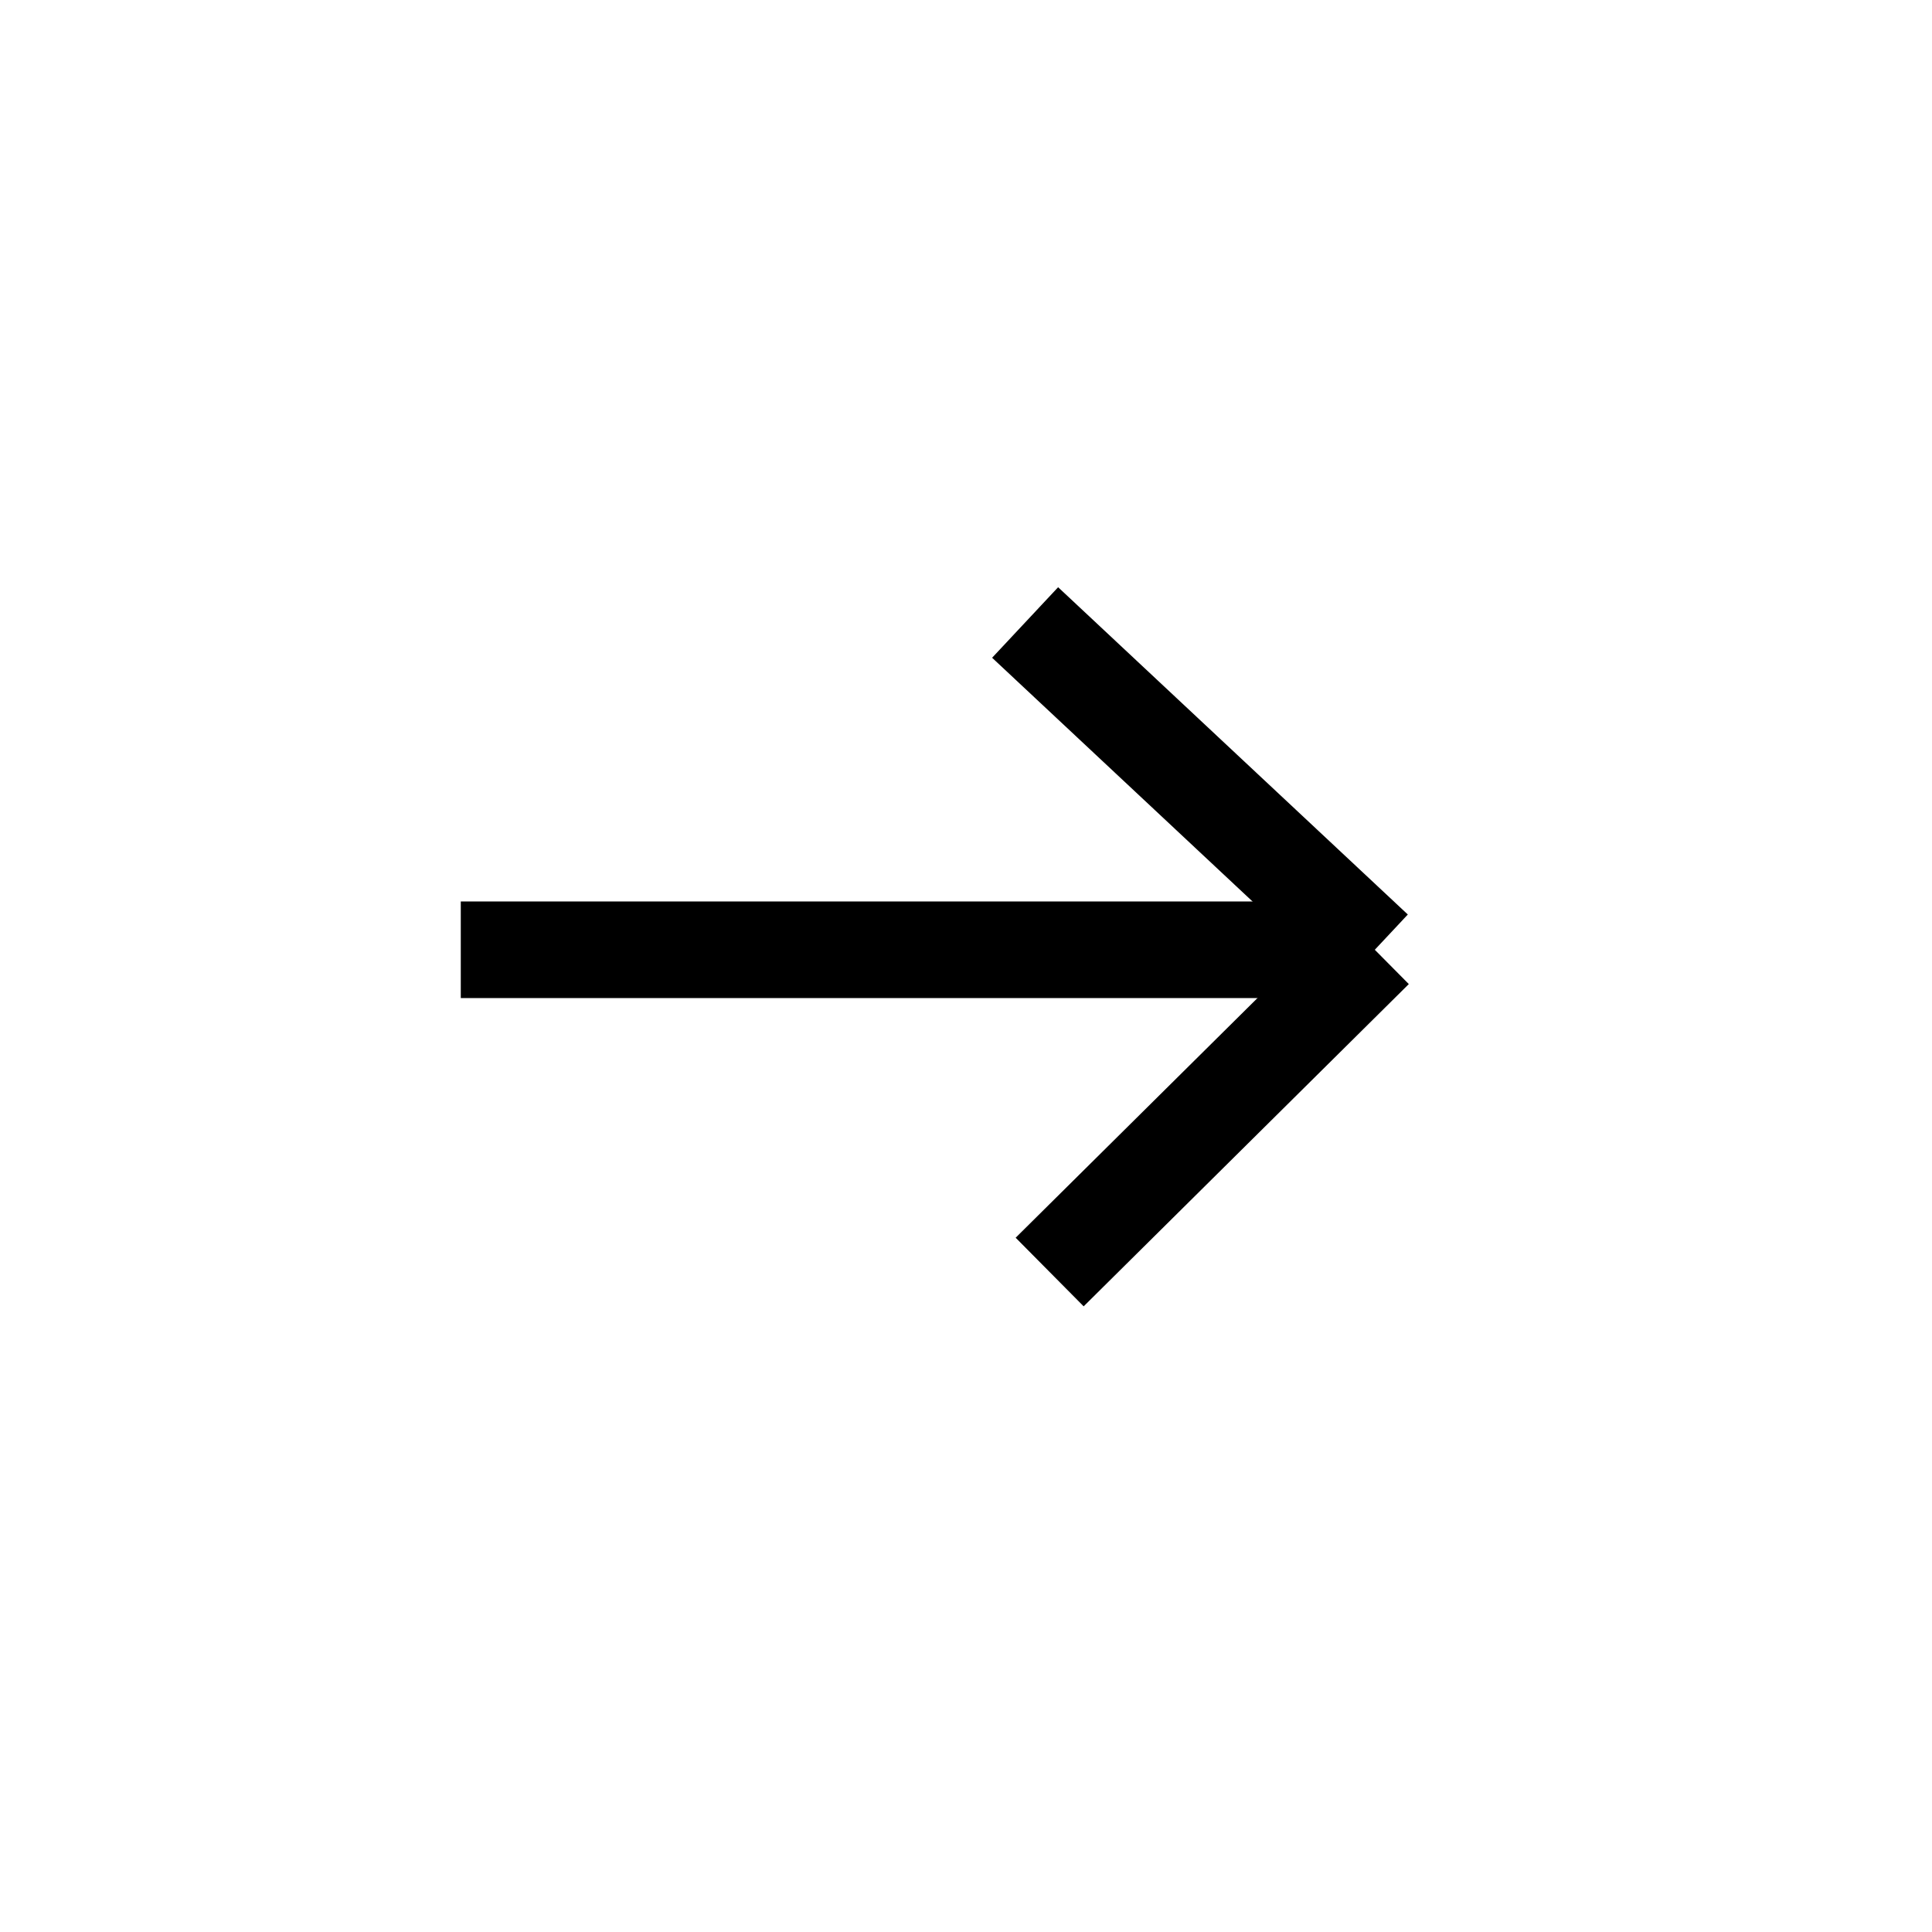
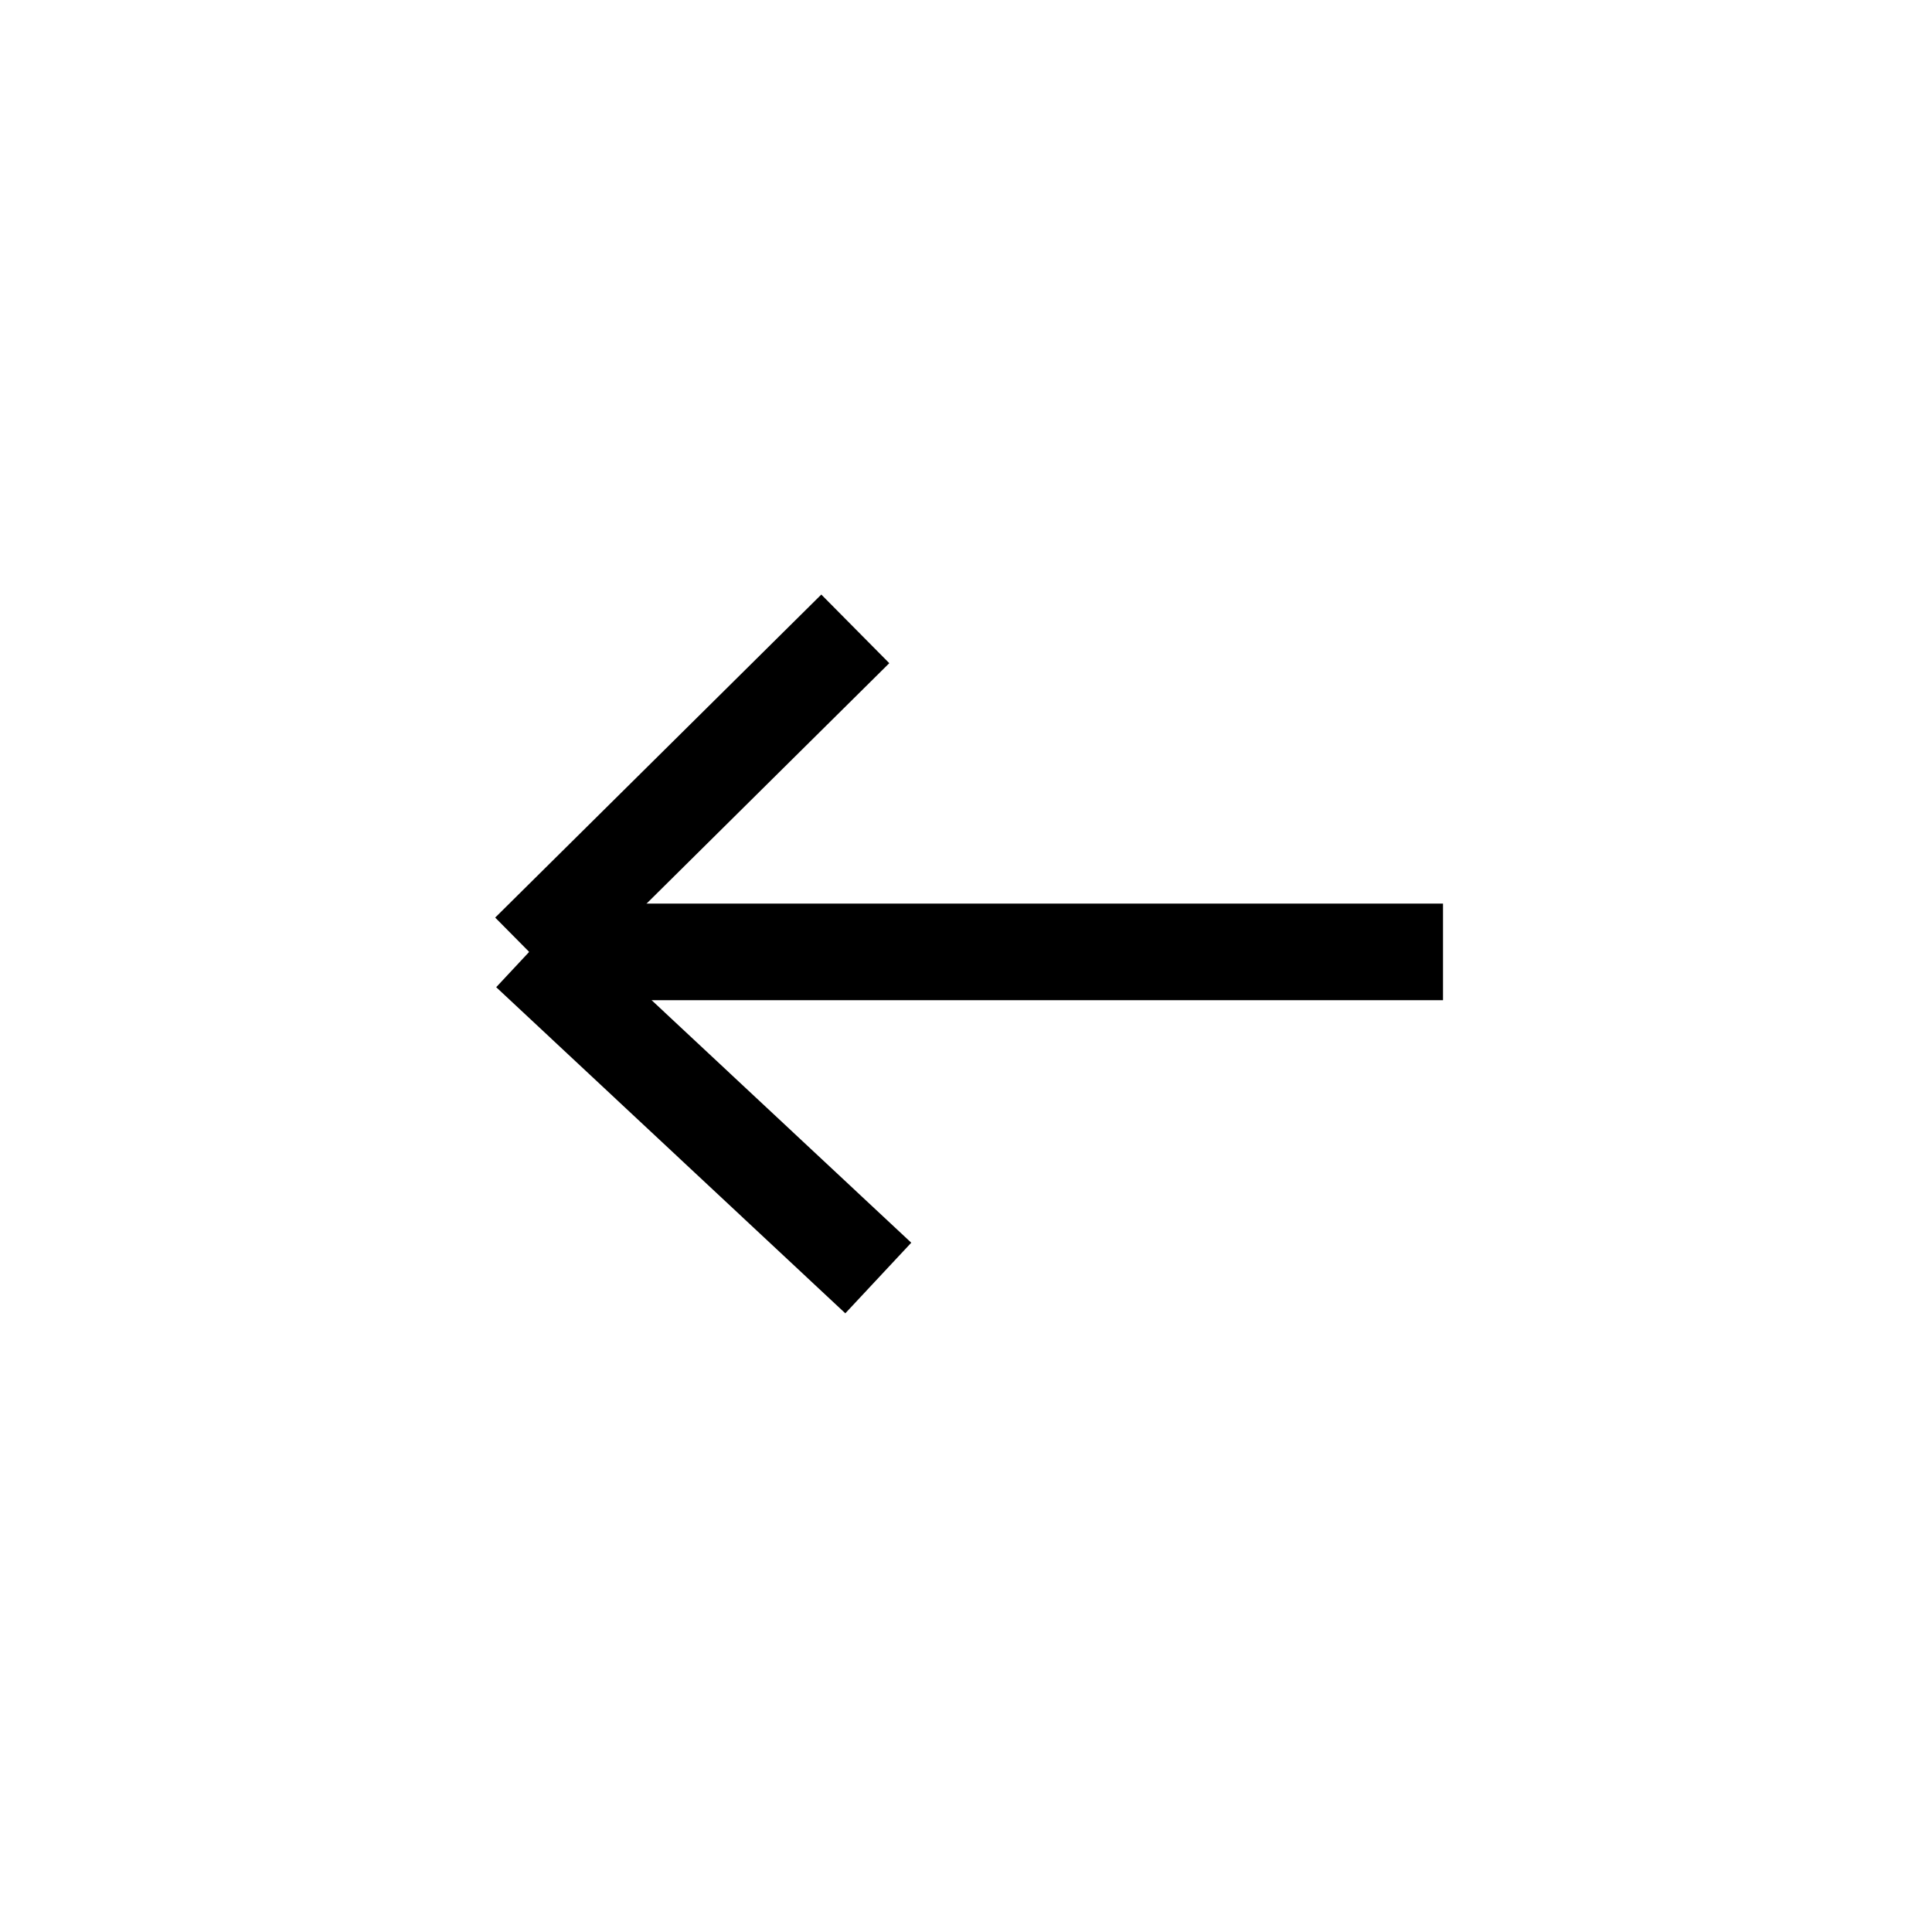
<svg class="icon rss" viewBox="0 0 100 100">
  <g stroke="#000" stroke-width="5" fill="none">
-     <path d="M 71.16,49.16 L 23.85,49.16" />
-     <path d="M 54.33,65.84 L 71.16,49.16" />
-     <path d="M 71.16,49.16 L 53.06,32.22" />
+     <path d="M 44.27,32.55 L 27.39,49.27" />
+     <path d="M 45.46,66.15 L 27.39,49.27" />
+     <path d="M 27.39,49.27 L 74.69,49.27" />
  </g>
</svg>
